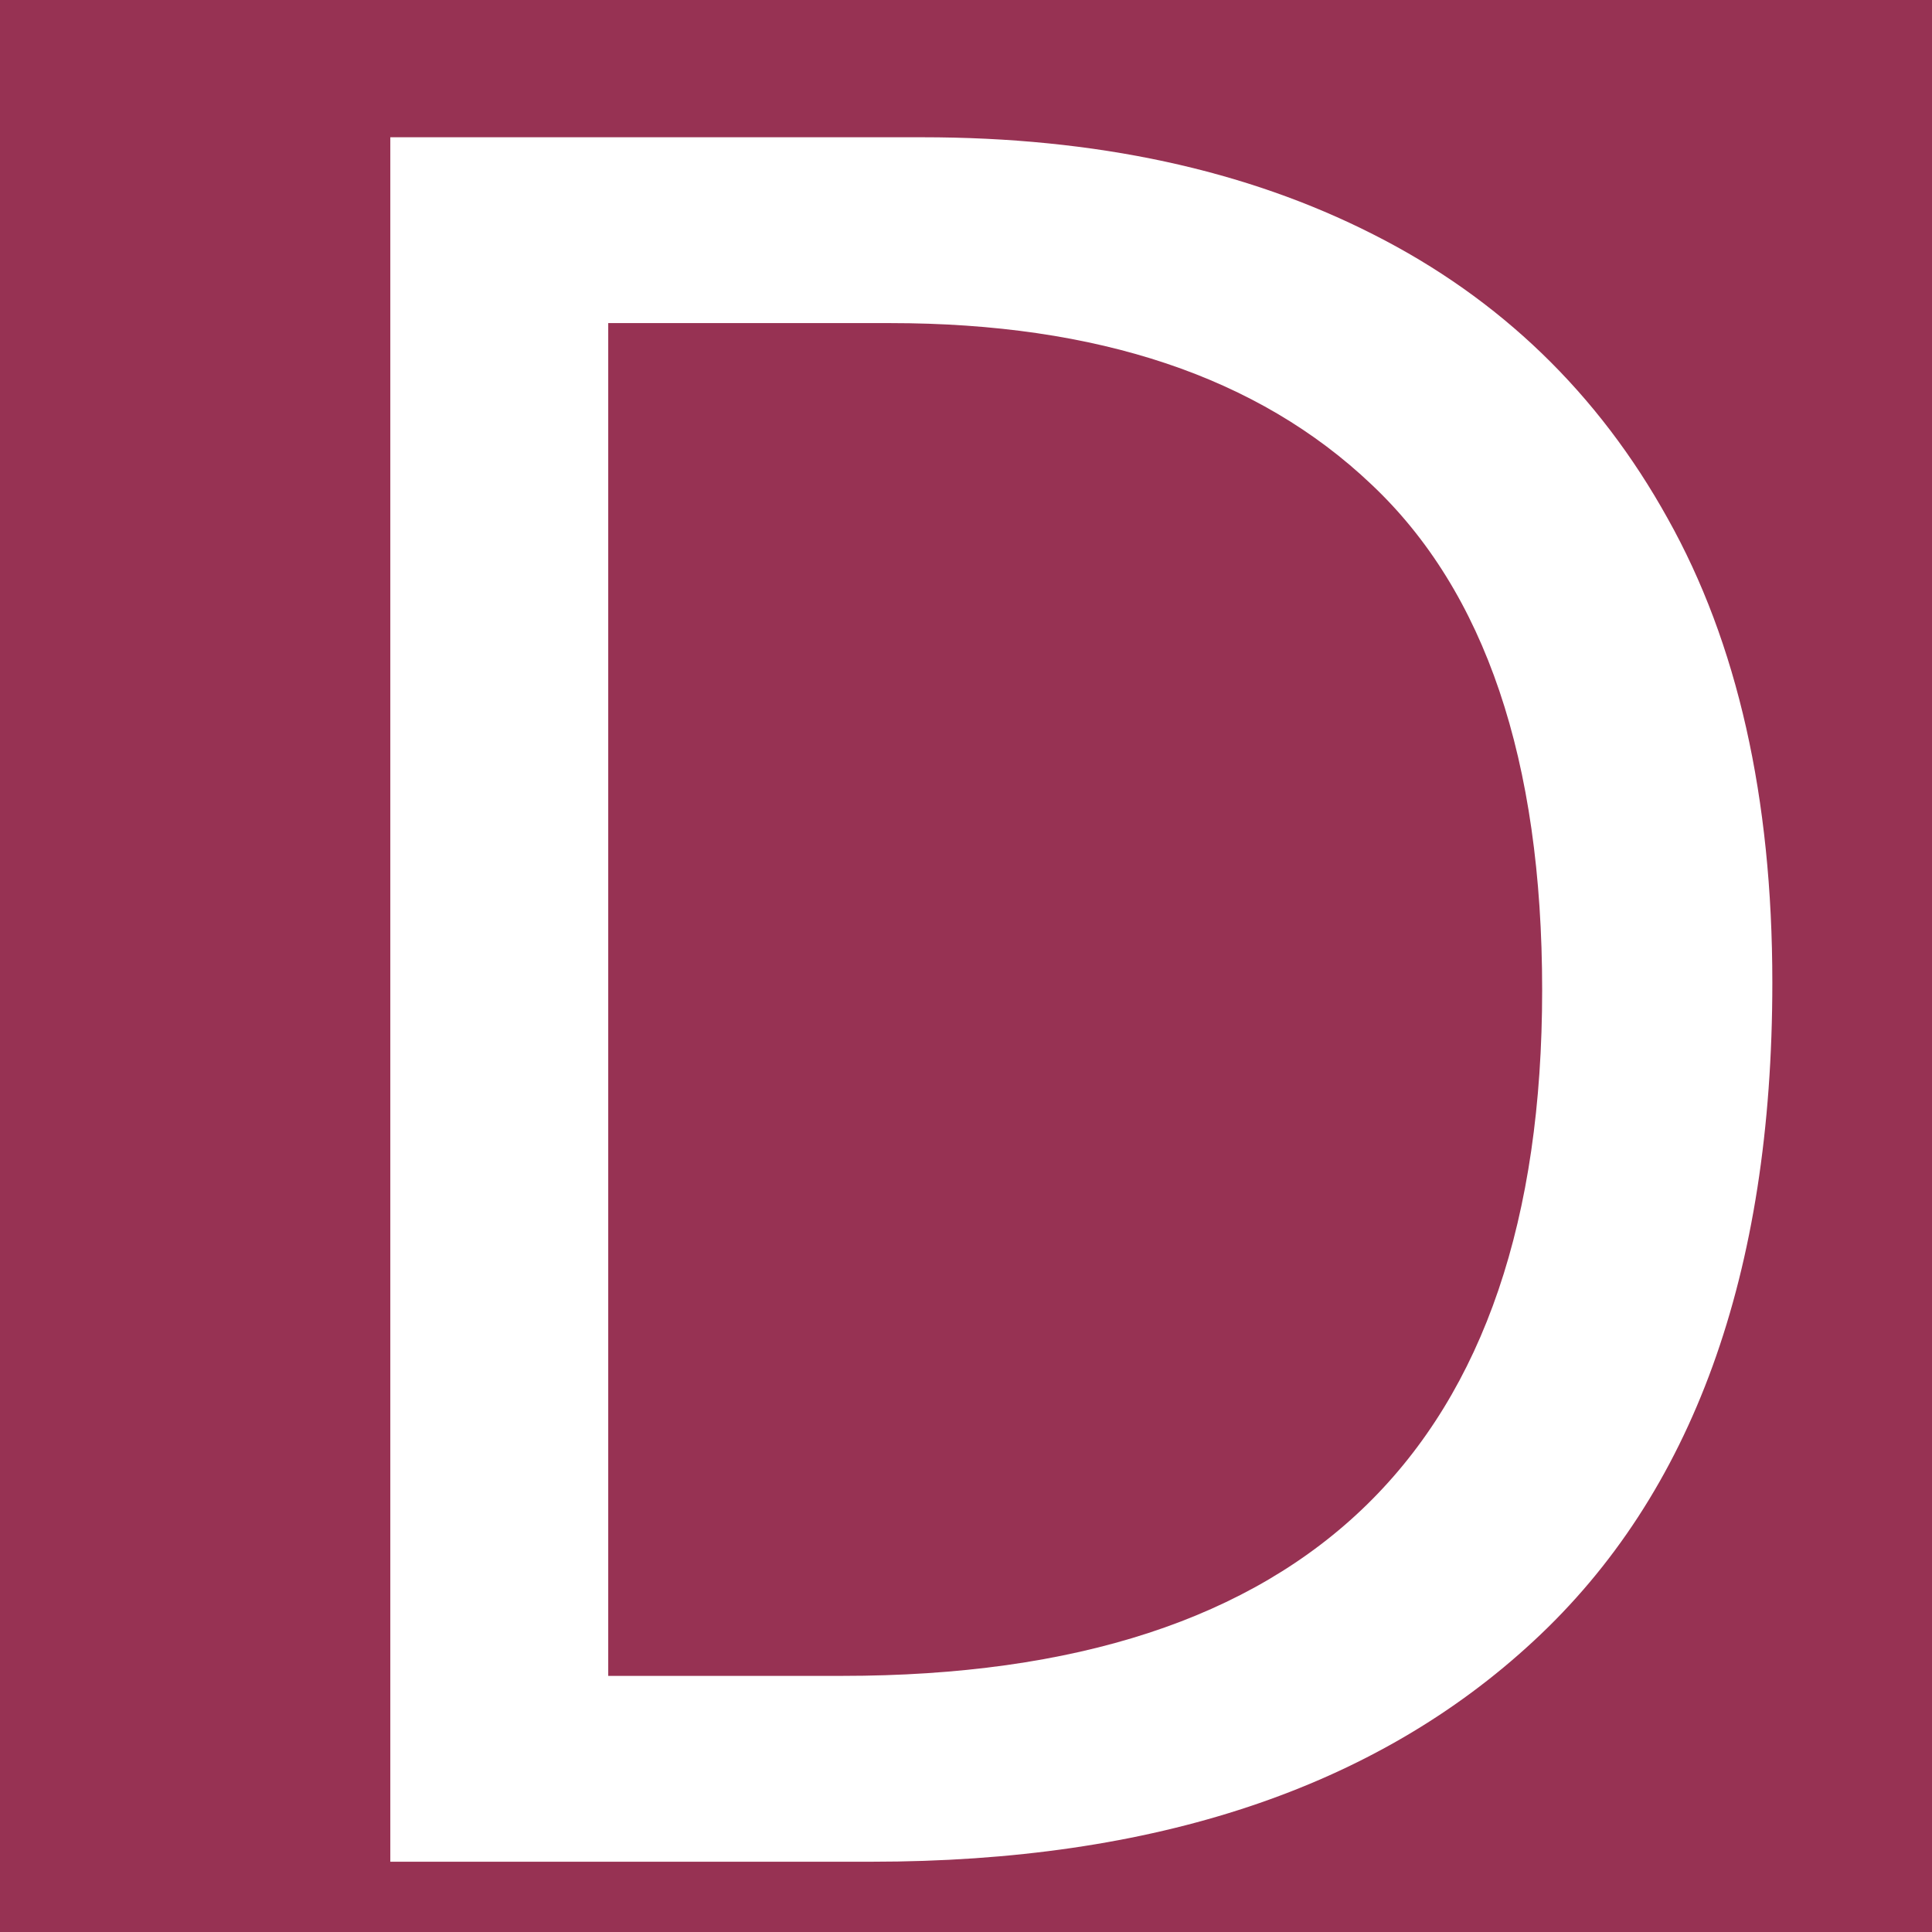
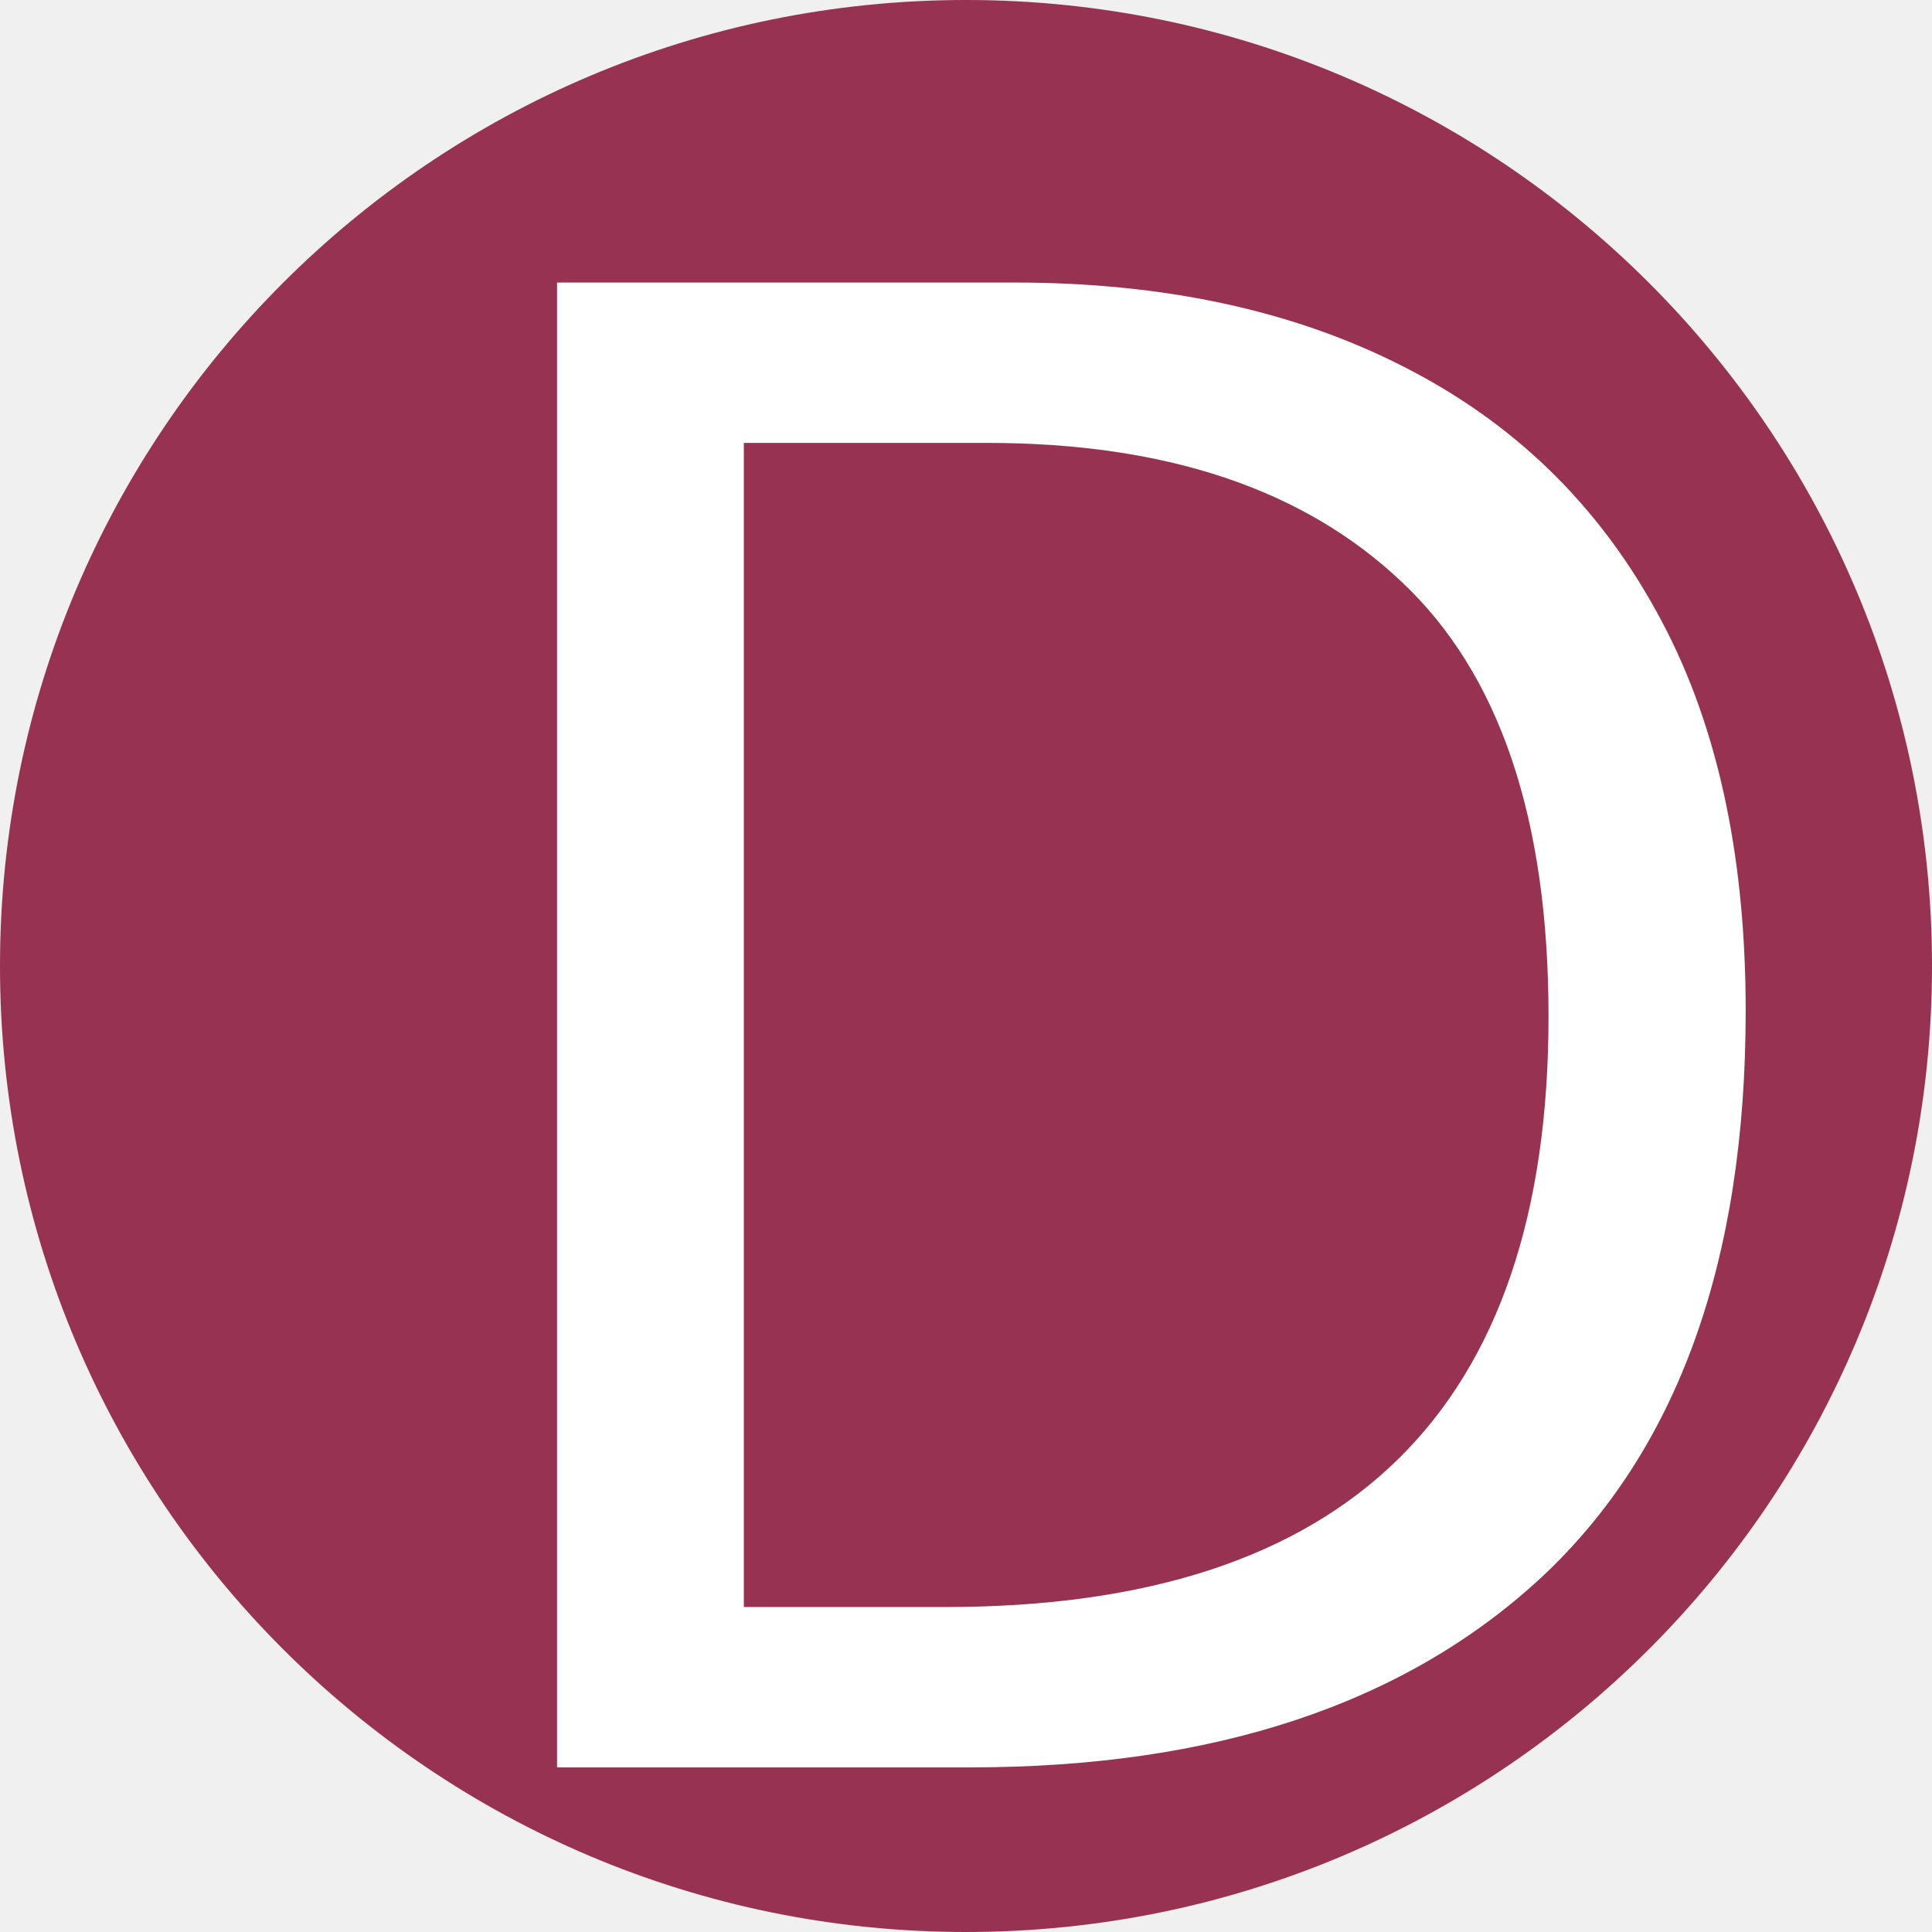
- <svg xmlns="http://www.w3.org/2000/svg" version="1.1" id="svg3336" viewBox="0 0 32 32" height="32" width="32">
+ <svg xmlns="http://www.w3.org/2000/svg" width="32" height="32" viewBox="0 0 32 32" id="svg3336" version="1.1">
  <defs id="defs3338" />
  <g id="layer3">
-     <rect y="0" x="0" height="32" width="32" id="rect3346" style="fill:#973253;fill-opacity:1;stroke:none;stroke-width:10;stroke-linejoin:round;stroke-miterlimit:4;stroke-dasharray:none;stroke-dashoffset:0;stroke-opacity:1" />
-     <text id="text4148" y="30.839" x="2.589" style="font-style:normal;font-weight:normal;font-size:40px;line-height:125%;font-family:Sans;letter-spacing:0px;word-spacing:0px;fill:#ffffff;fill-opacity:1;stroke:none;stroke-width:1px;stroke-linecap:butt;stroke-linejoin:miter;stroke-opacity:1;" xml:space="preserve">
-       <tspan style="font-style:normal;font-variant:normal;font-weight:normal;font-stretch:normal;font-family:'Set Fire to the Rain';-inkscape-font-specification:'Set Fire to the Rain';fill:#ffffff;" y="30.839" x="2.589" id="tspan4150">D</tspan>
+     <rect style="fill:#973253;fill-opacity:1;stroke:none;stroke-width:0.4;stroke-linecap:butt;stroke-linejoin:miter;stroke-miterlimit:4.7;stroke-dasharray:none;stroke-dashoffset:0;stroke-opacity:1" id="rect3346" width="32" height="32" x="0" y="0" rx="16" />
+     <text xml:space="preserve" style="font-style:normal;font-weight:normal;font-size:34.435px;line-height:125%;font-family:Sans;letter-spacing:0px;word-spacing:0px;fill:#ffffff;fill-opacity:1;stroke:none;stroke-width:1px;stroke-linecap:butt;stroke-linejoin:miter;stroke-opacity:1" x="5.882" y="29.273" id="text4148">
+       <tspan id="tspan4150" x="5.882" y="29.273" style="font-style:normal;font-variant:normal;font-weight:normal;font-stretch:normal;font-family:'Set Fire to the Rain';-inkscape-font-specification:'Set Fire to the Rain';fill:#ffffff">D</tspan>
    </text>
  </g>
  <g id="layer2" />
</svg>
